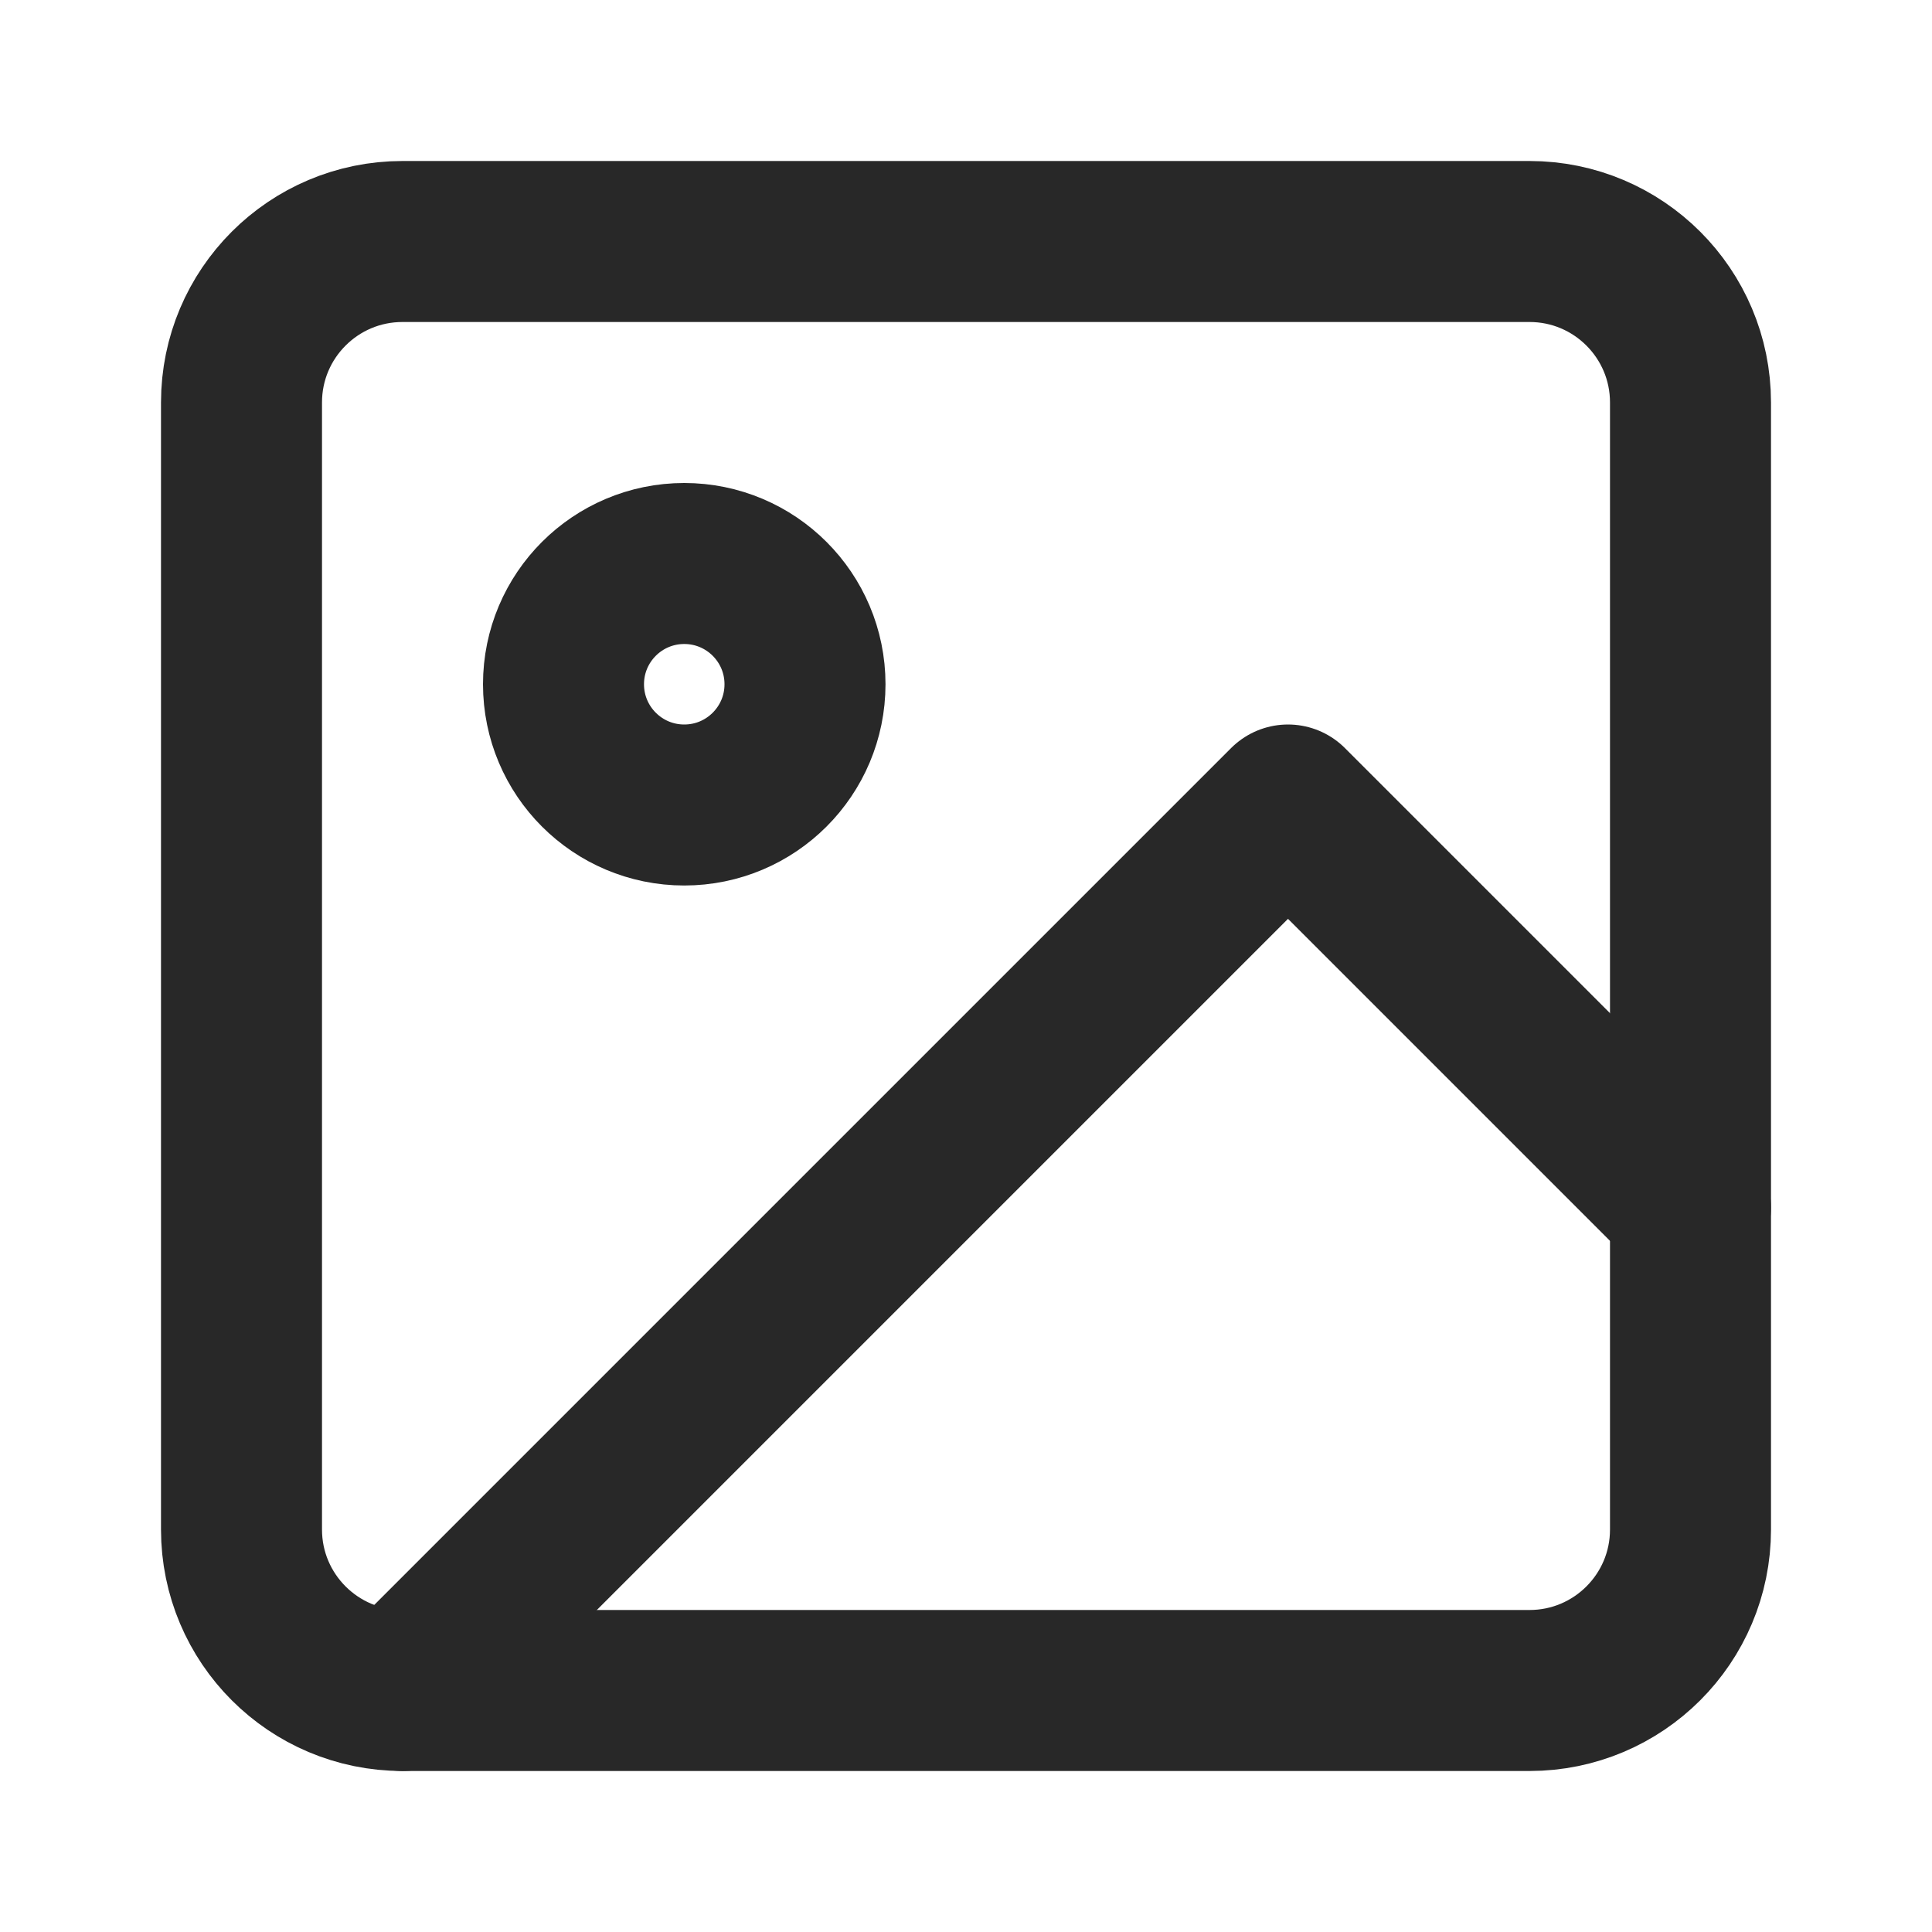
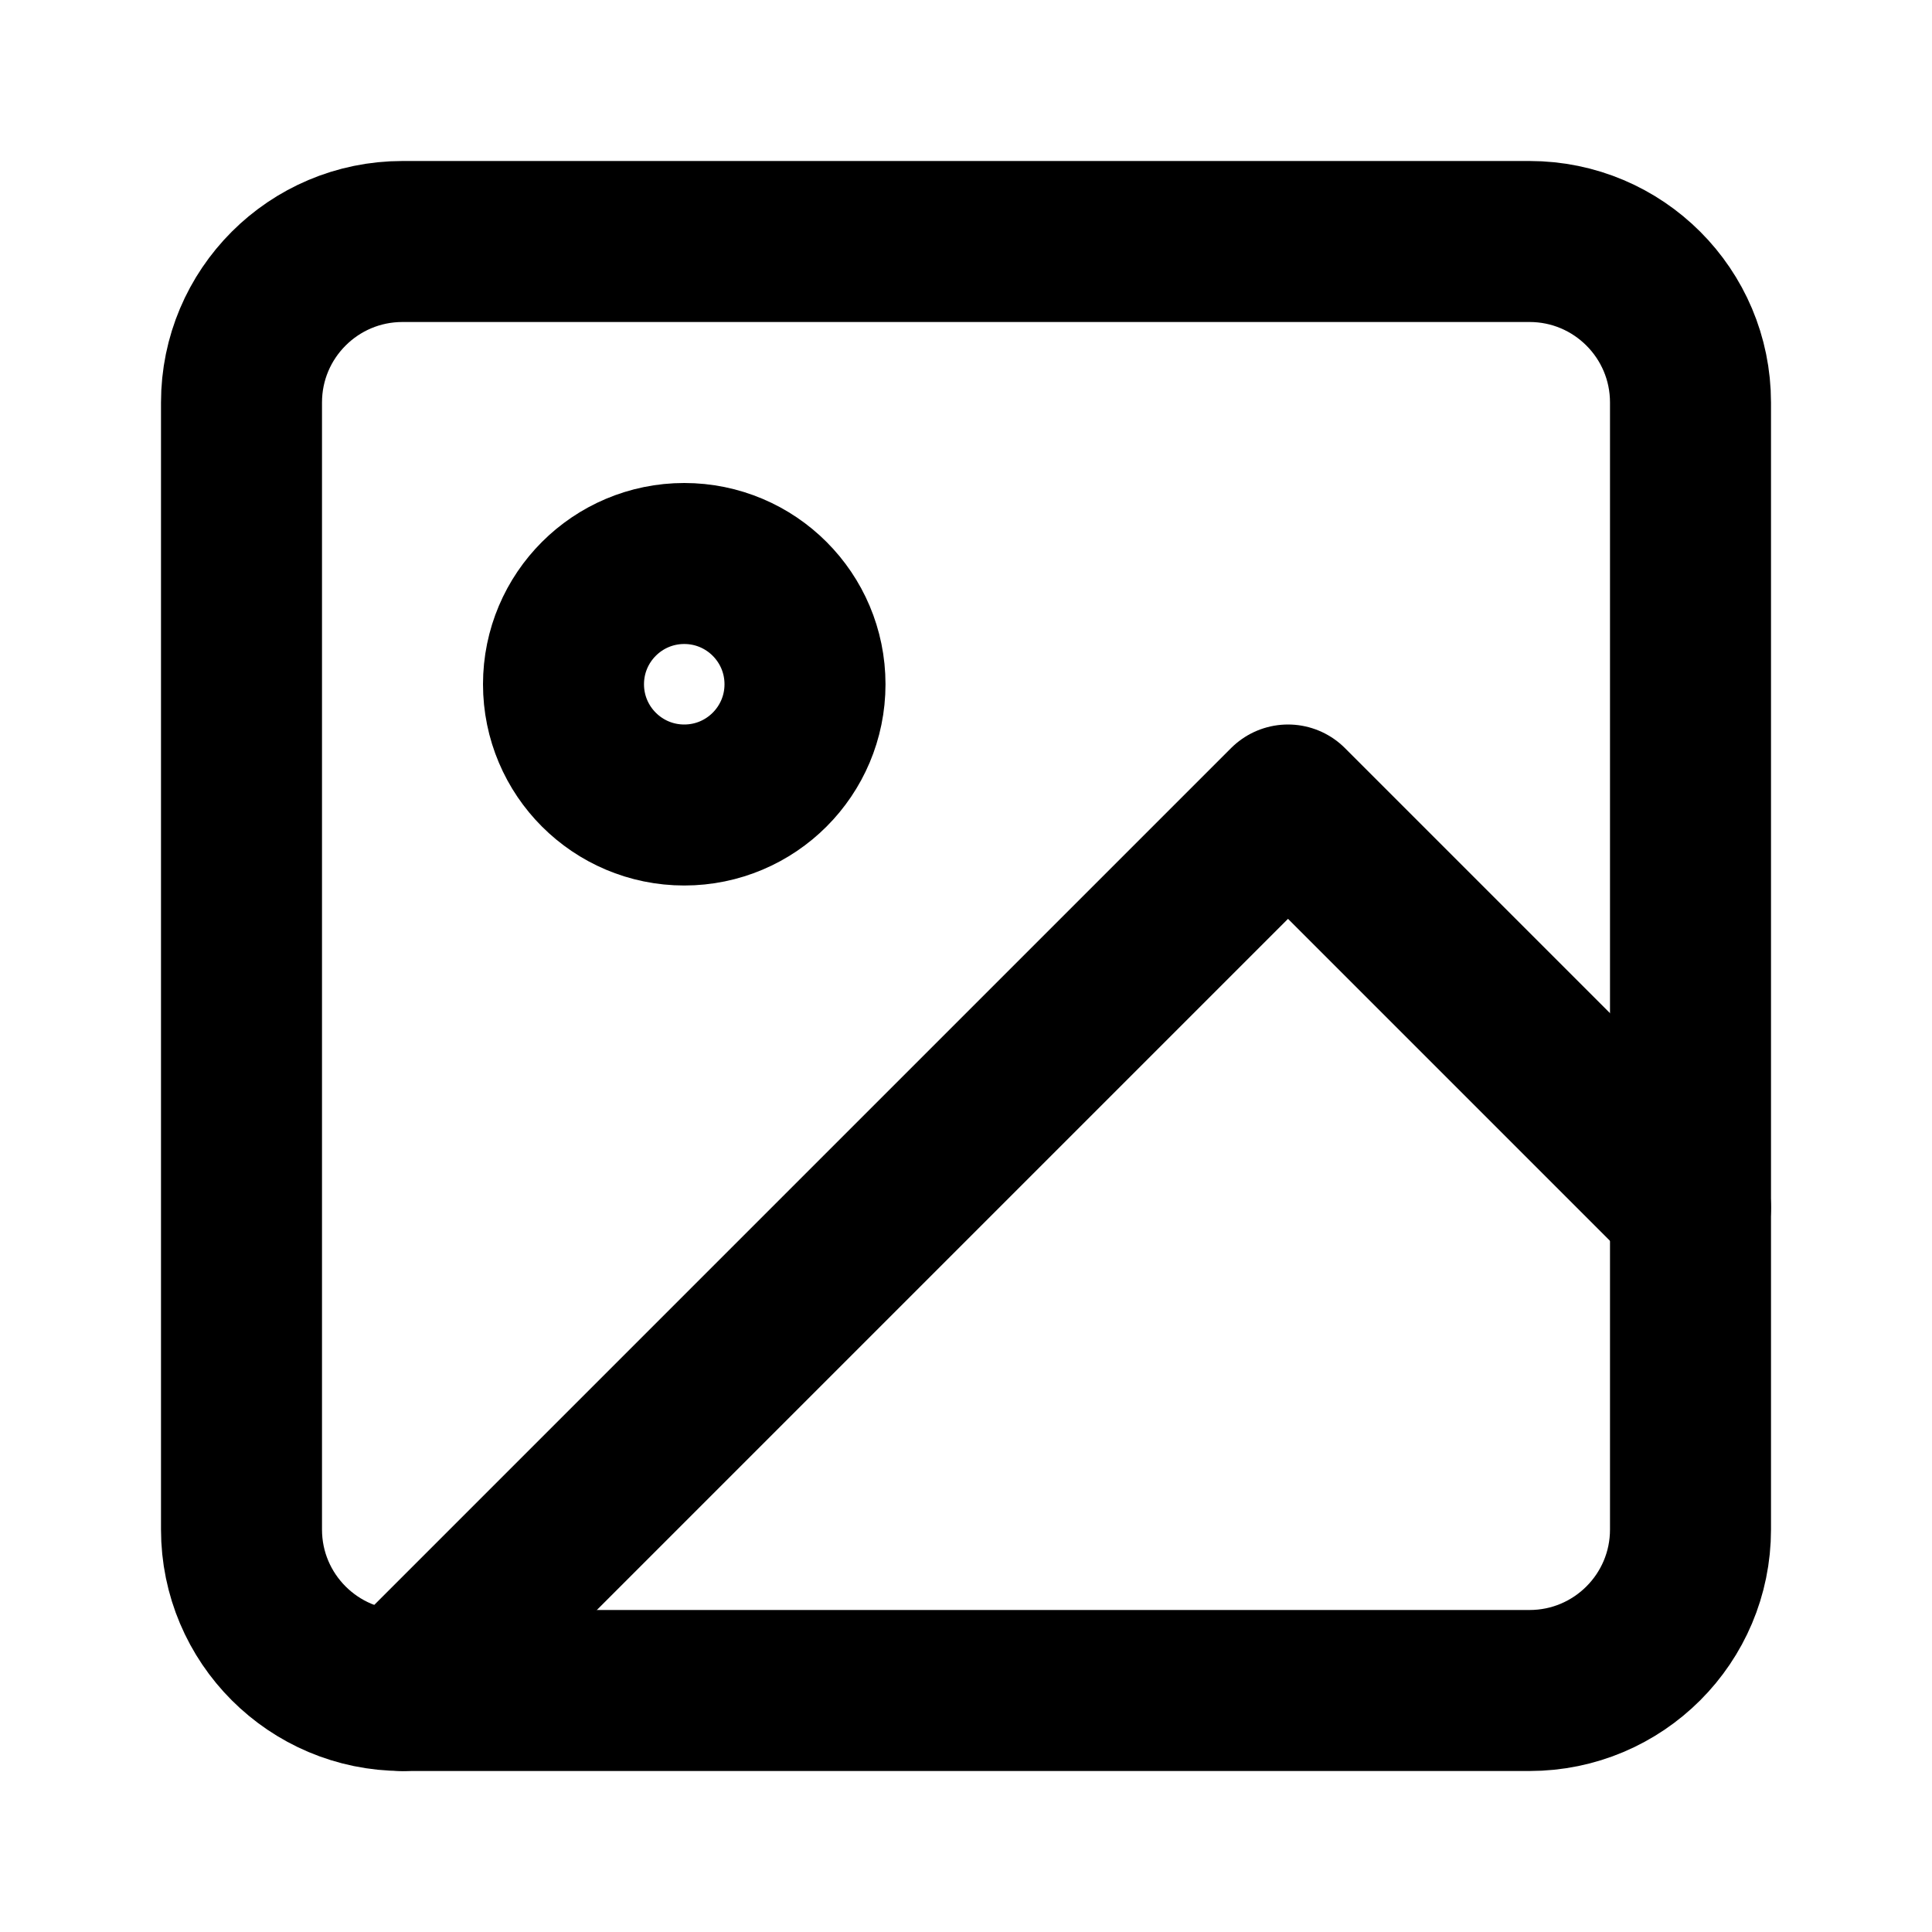
- <svg xmlns="http://www.w3.org/2000/svg" width="24" height="24" viewBox="0 0 24 24" fill="none" stroke="#282828" stroke-width="2" stroke-linecap="round" stroke-linejoin="round" class="feather feather-image">
+ <svg xmlns="http://www.w3.org/2000/svg" width="24" height="24" viewBox="0 0 24 24" fill="none" stroke="currentColor" stroke-width="2" stroke-linecap="round" stroke-linejoin="round" class="feather feather-image">
  <rect x="3" y="3" width="18" height="18" rx="2" ry="2" />
  <circle cx="8.5" cy="8.5" r="1.5" />
  <polyline points="21 15 16 10 5 21" />
</svg>
